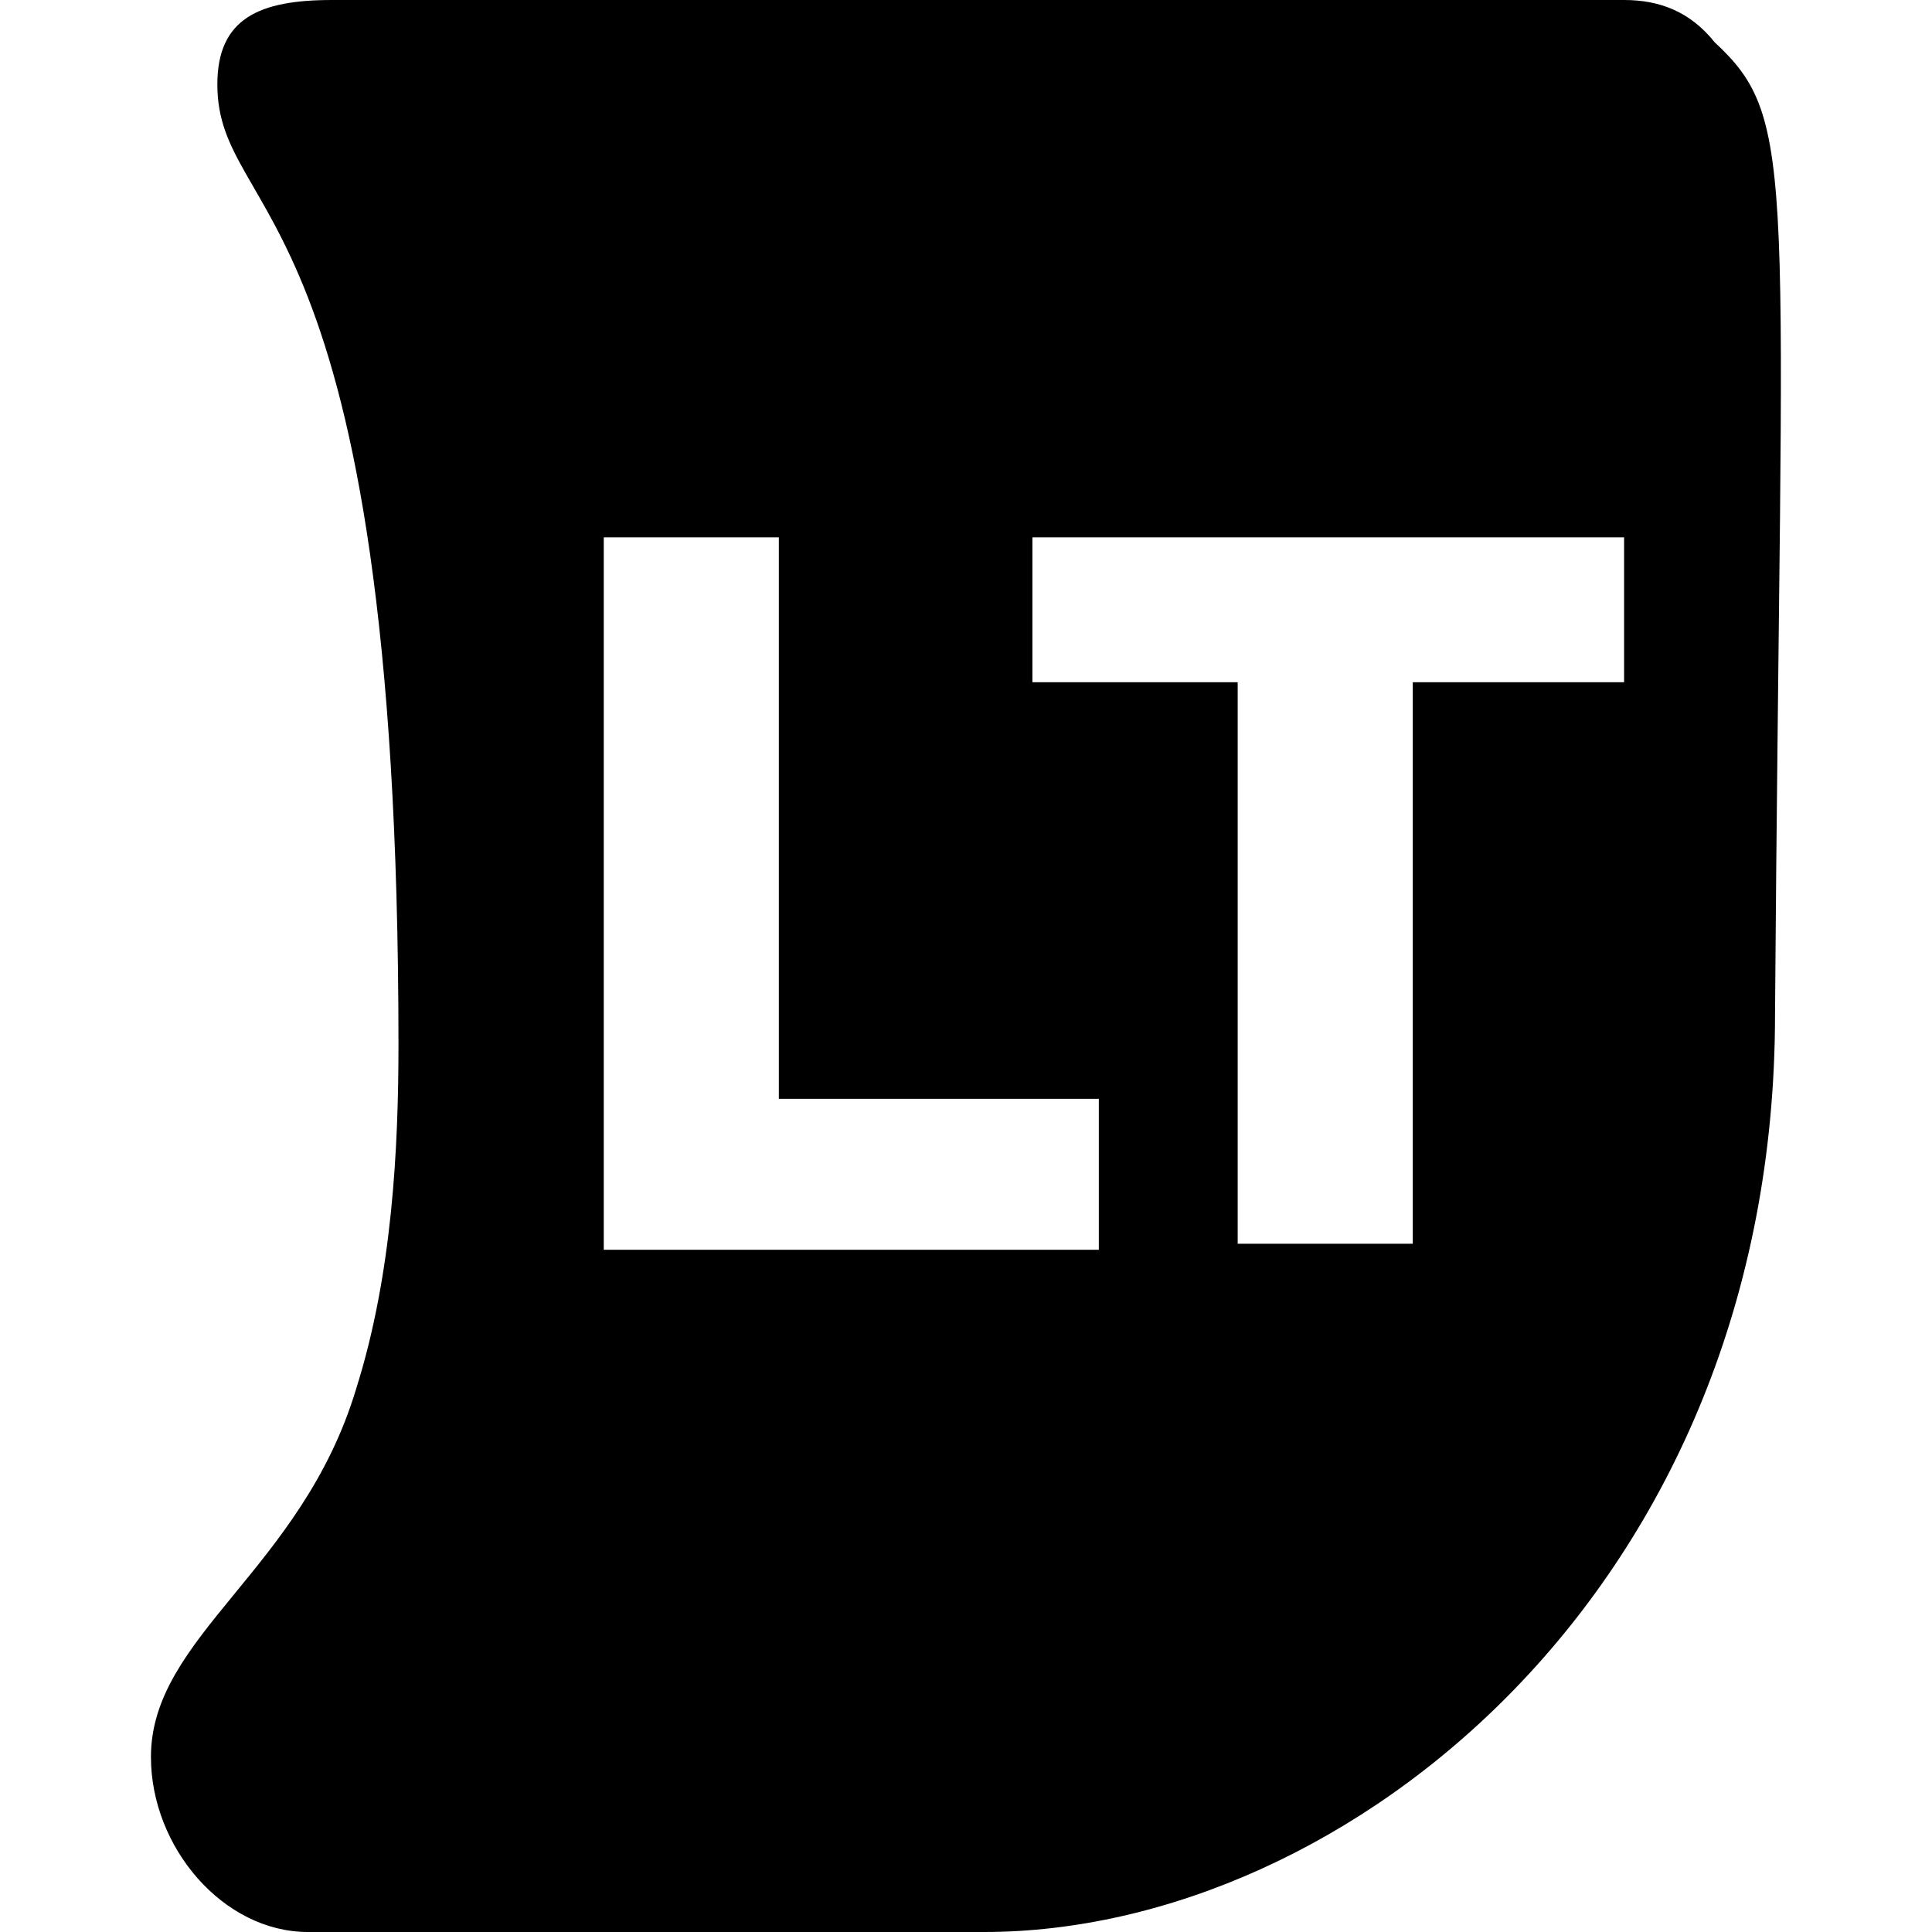
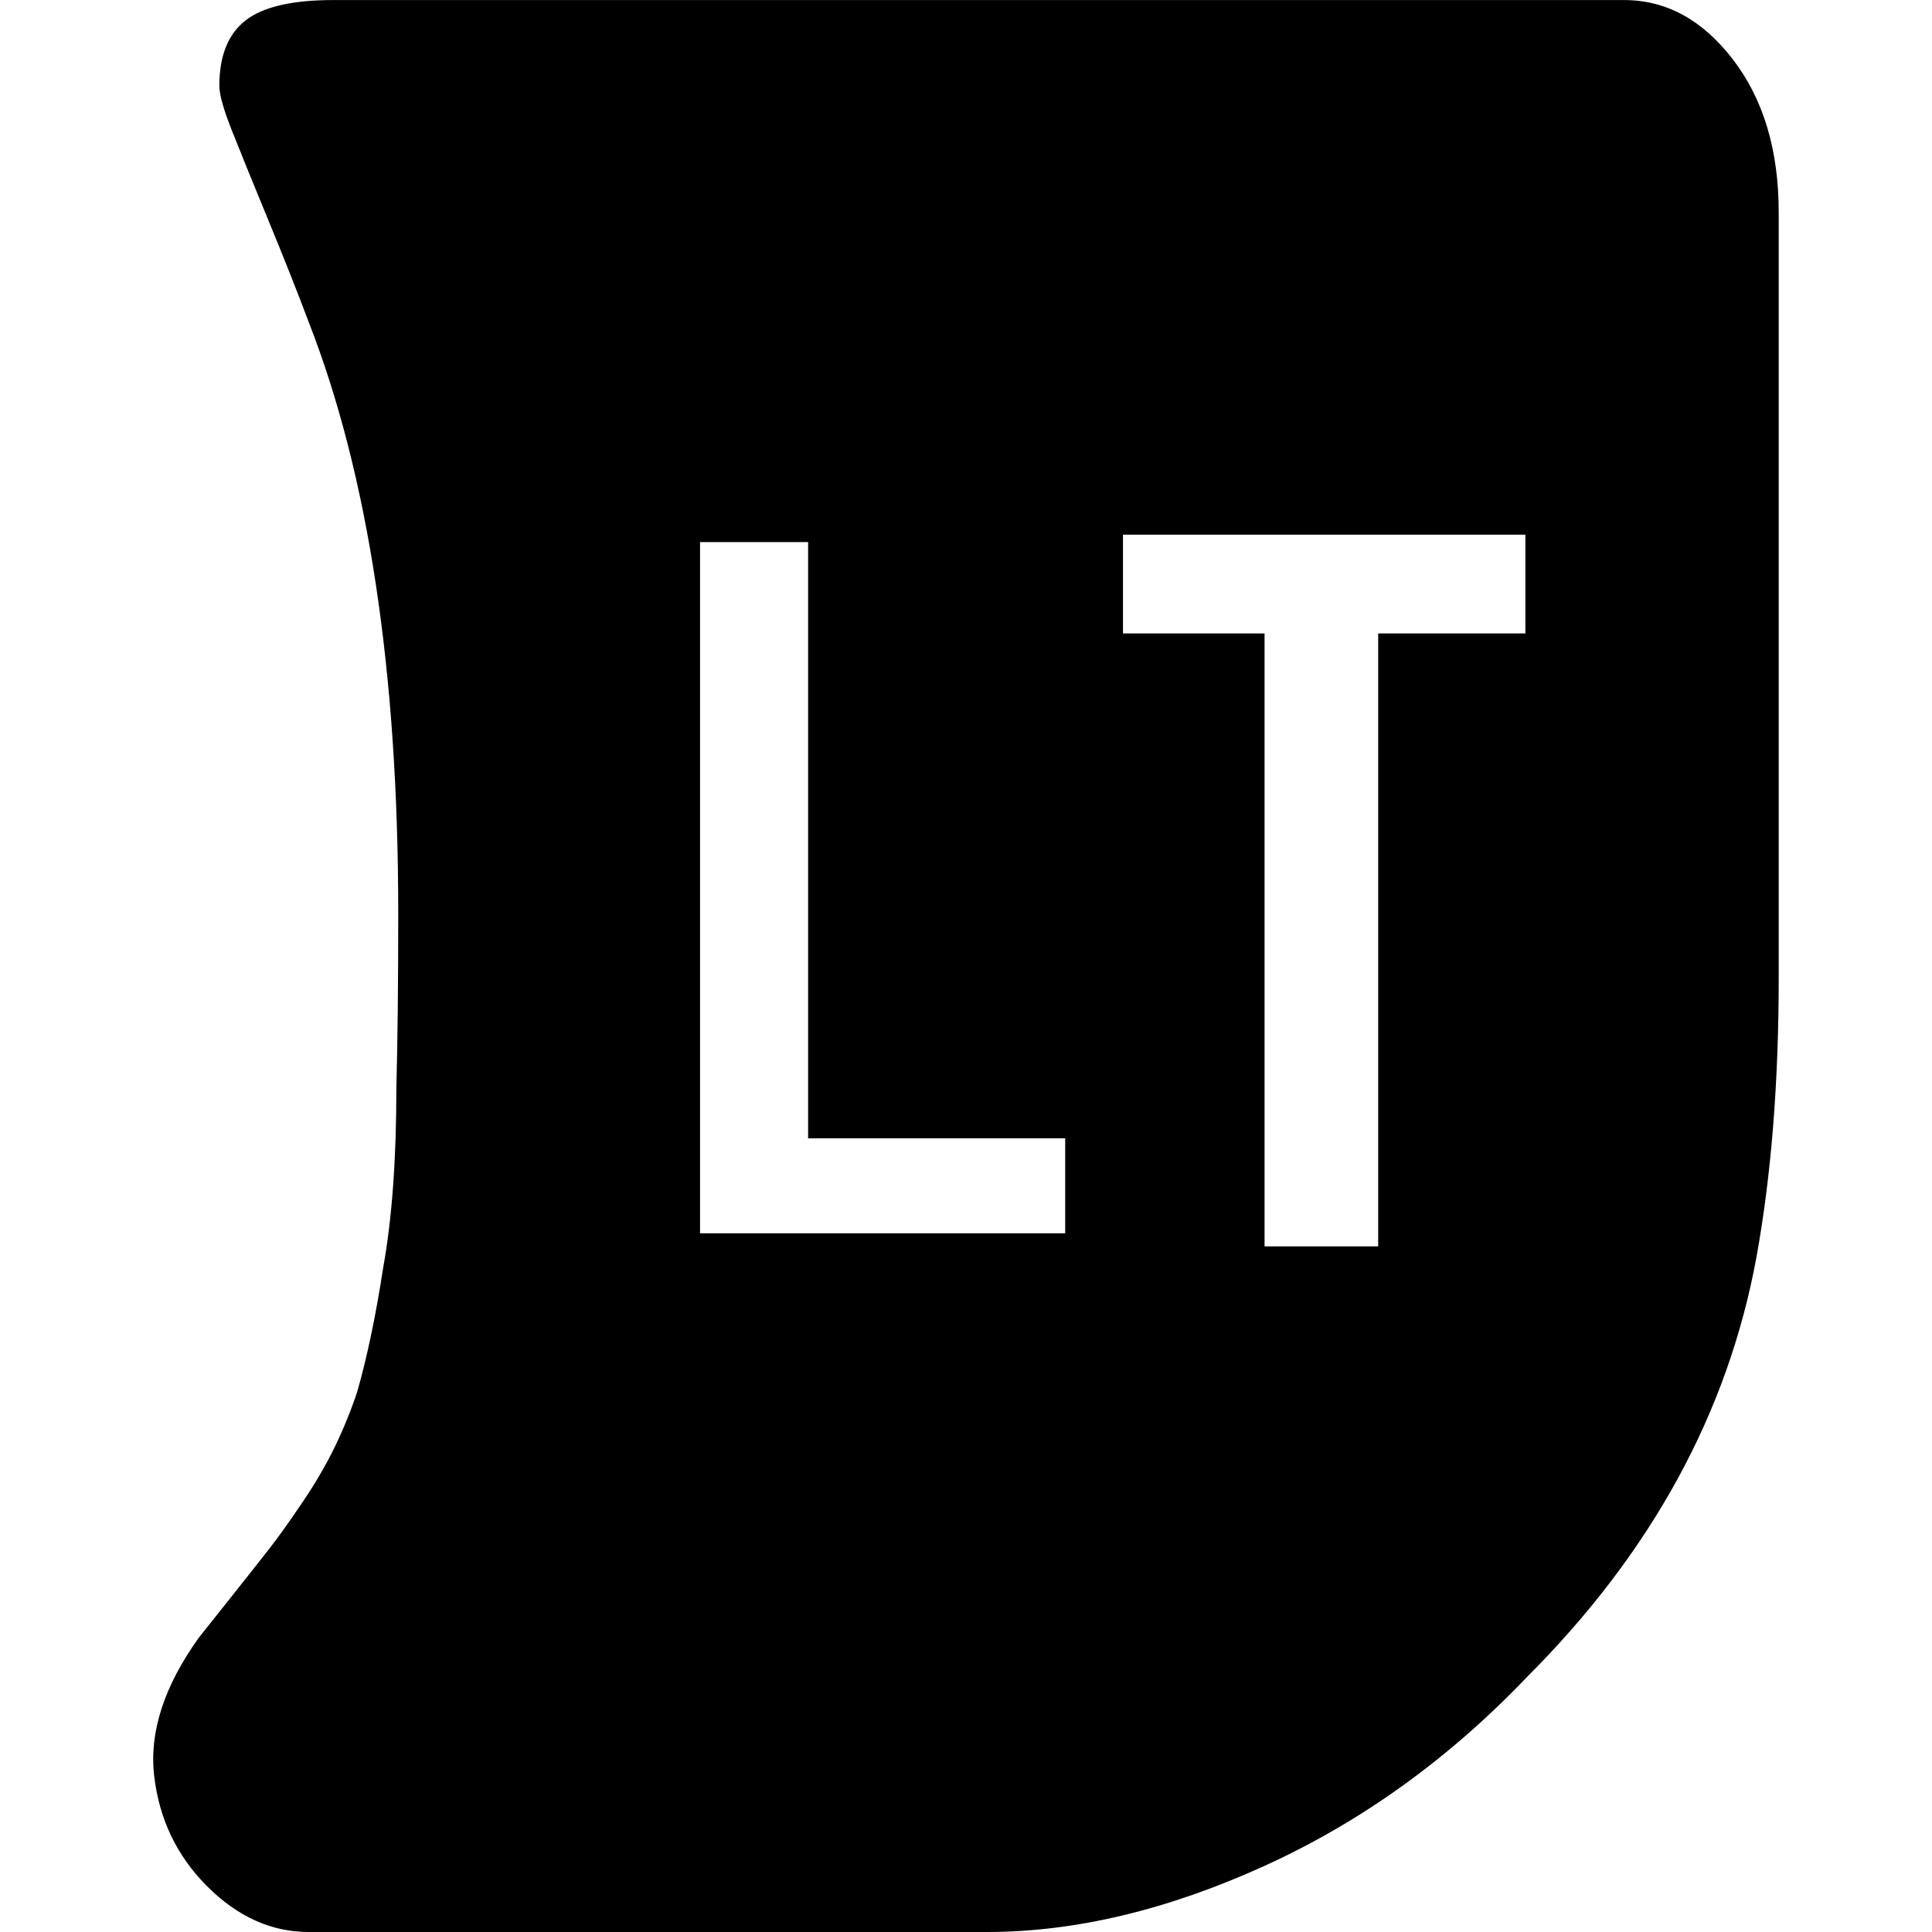
- <svg xmlns="http://www.w3.org/2000/svg" version="1.1" id="Layer_1" x="0px" y="0px" width="32px" height="32px" viewBox="0 0 32 32" style="enable-background:new 0 0 32 32;" xml:space="preserve">
-   <path d="M28.4,0.7C28,0.2,27.5,0,26.9,0H5.5C4.3,0,3.6,0.3,3.6,1.4c0,2.3,3,1.8,3,15.9c0,1.7-0.1,3.8-0.7,5.7  c-0.9,3-3.4,4.1-3.4,6.1c0,1.5,1.2,2.9,2.6,2.9h11.2c6,0,13.1-5.7,13.1-15.2C29.5,2.8,29.8,2,28.4,0.7z M18.2,20.7H10V8.9h2.9v9.3  h5.3V20.7z M26.9,11.3h-3.5v9.3h-2.9v-9.3h-3.4V8.9h9.8V11.3z" />
+ <svg xmlns="http://www.w3.org/2000/svg" version="1.1" width="32" height="32" viewBox="0 0 32 32">
+   <path d="M3.294 27.124q0.123-0.154 0.54-0.679t0.633-0.802 0.54-0.756 0.54-0.926 0.37-0.91q0.247-0.864 0.432-2.067 0.216-1.203 0.216-2.962 0.031-1.142 0.031-2.901 0-5.986-1.481-9.782-0.278-0.741-0.679-1.713t-0.602-1.481-0.201-0.725q0-0.741 0.432-1.080t1.45-0.339h21.385q1.049 0 1.805 0.987t0.756 2.53v12.683q0 2.592-0.37 4.629-0.71 3.857-3.796 6.943-1.944 2.037-4.351 3.132t-4.598 1.095h-11.232q-0.926 0-1.682-0.756t-0.879-1.836 0.741-2.284zM25.265 10.492v-1.636h-6.665v1.636h2.345v10.152h1.882v-10.152h2.438zM17.643 20.428v-1.574h-4.258v-9.875h-1.79v11.448h6.048z" />
</svg>
